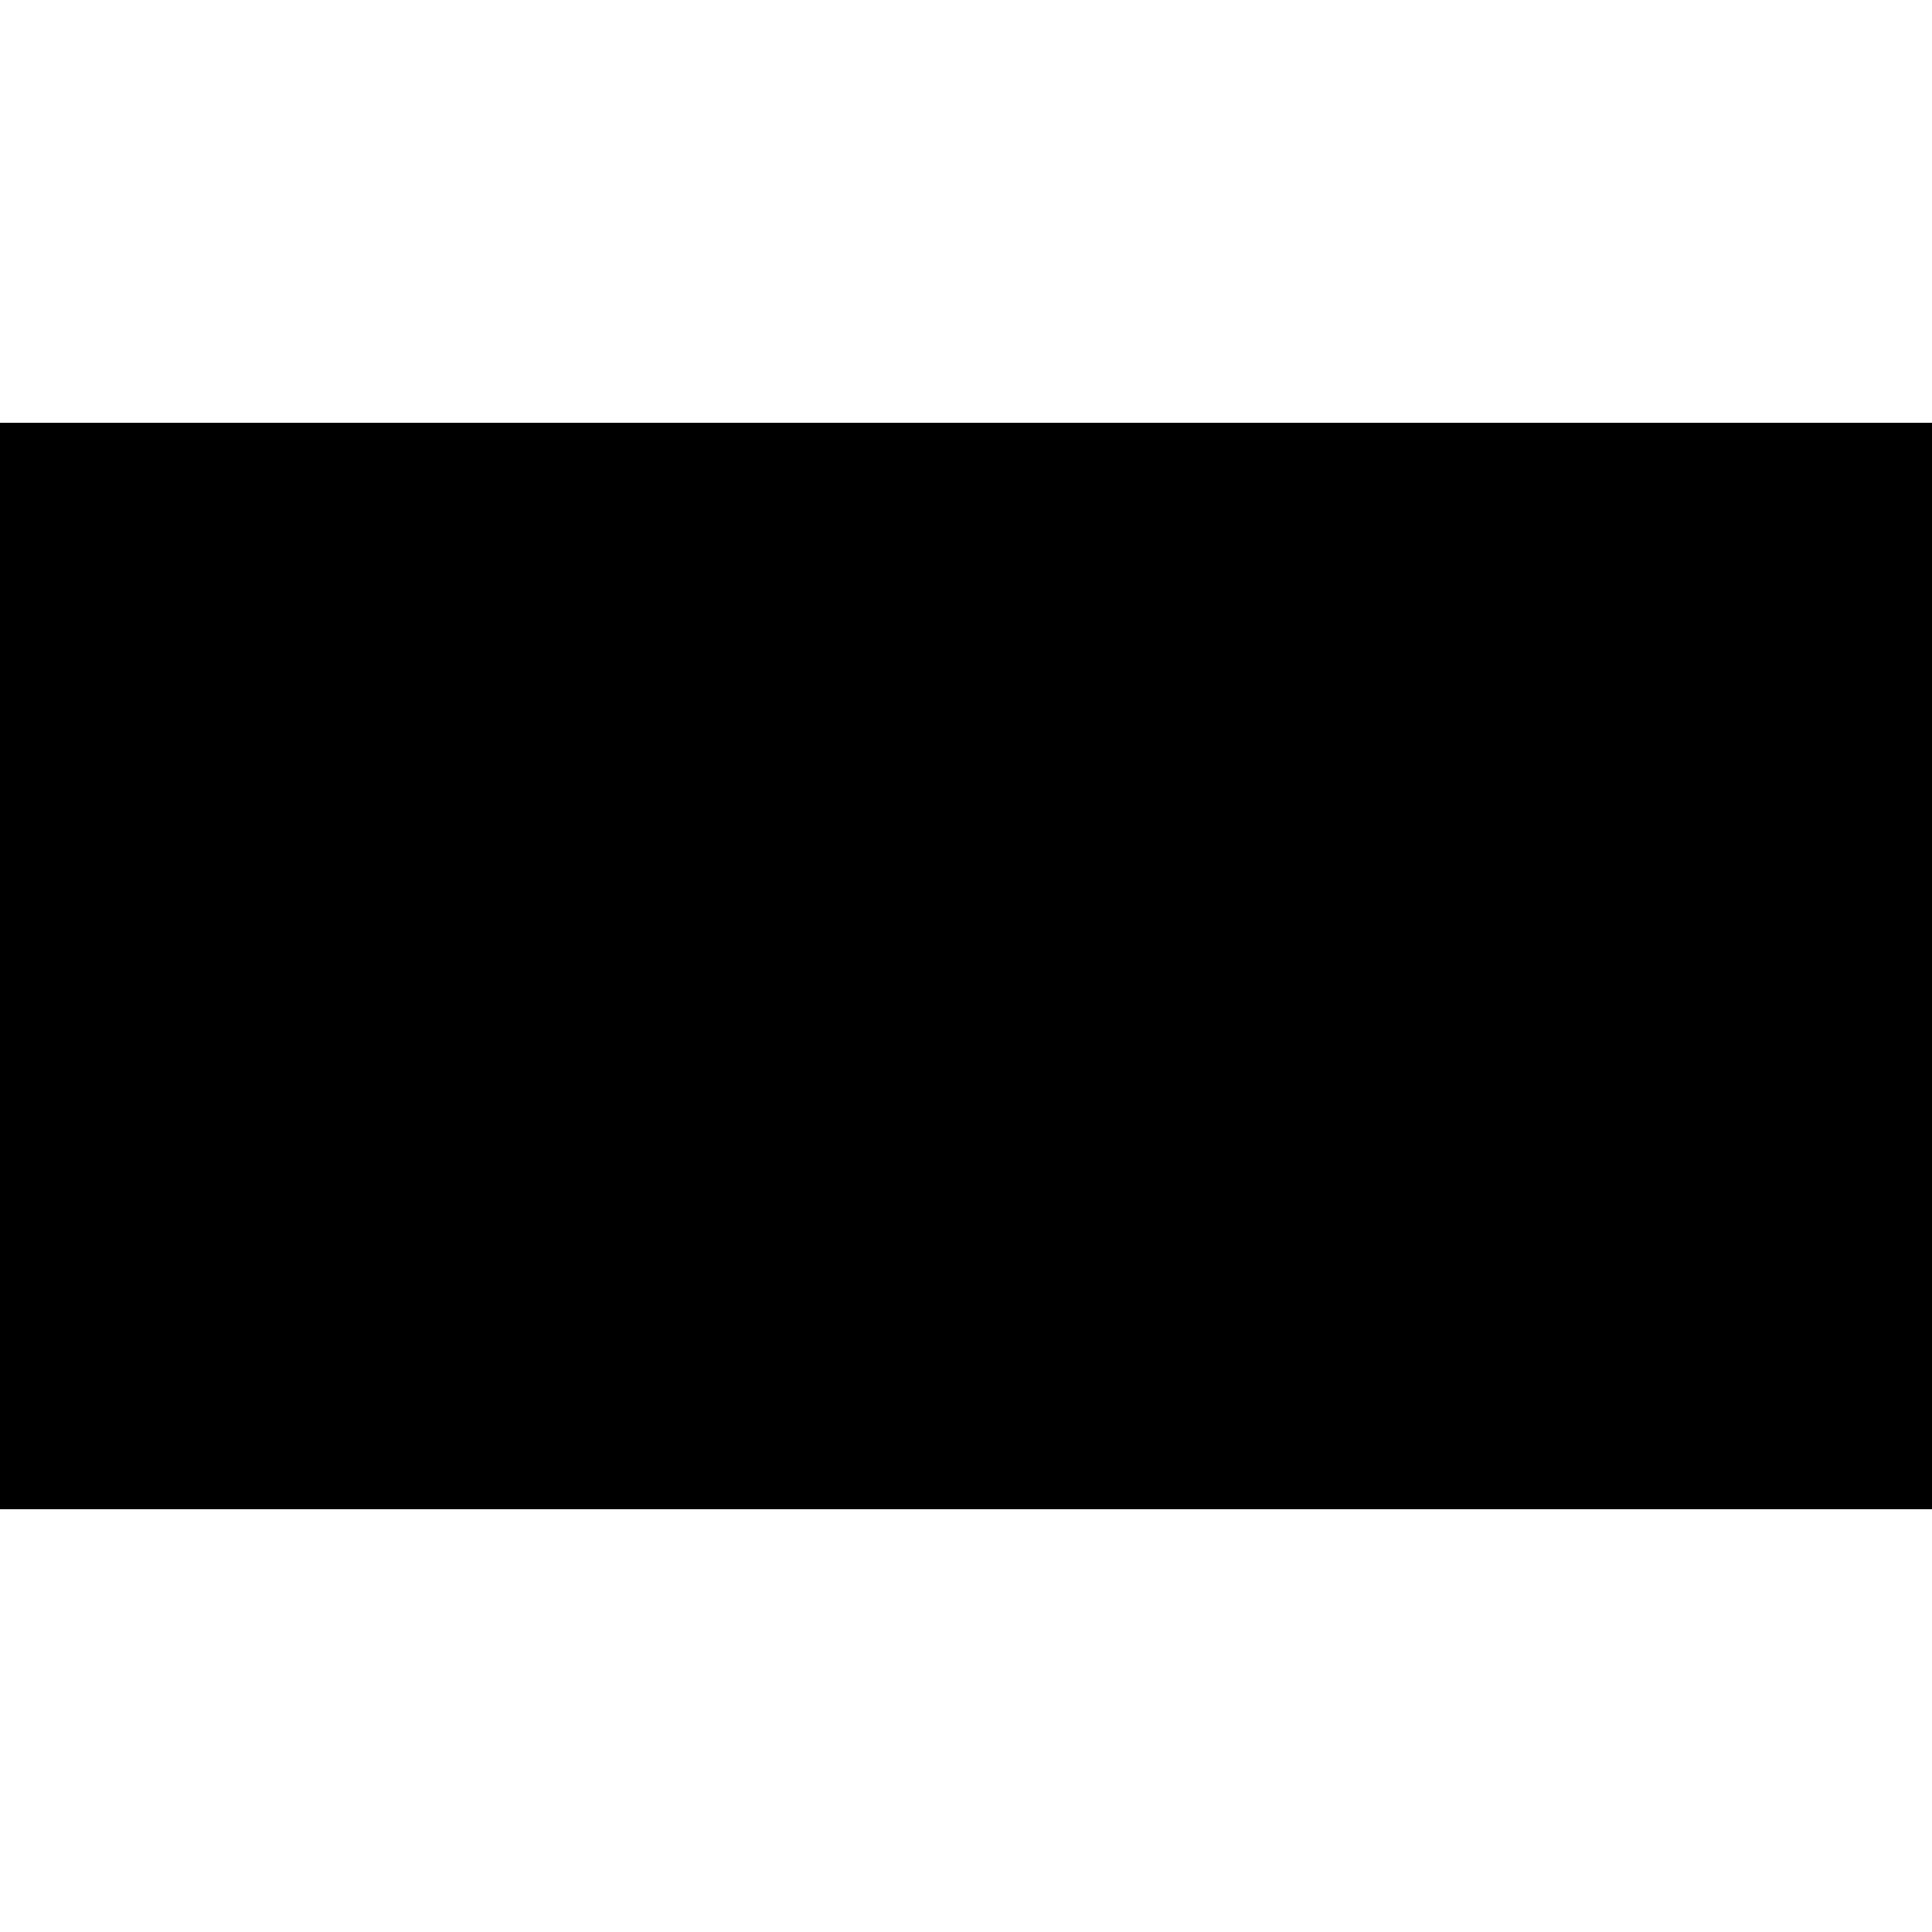
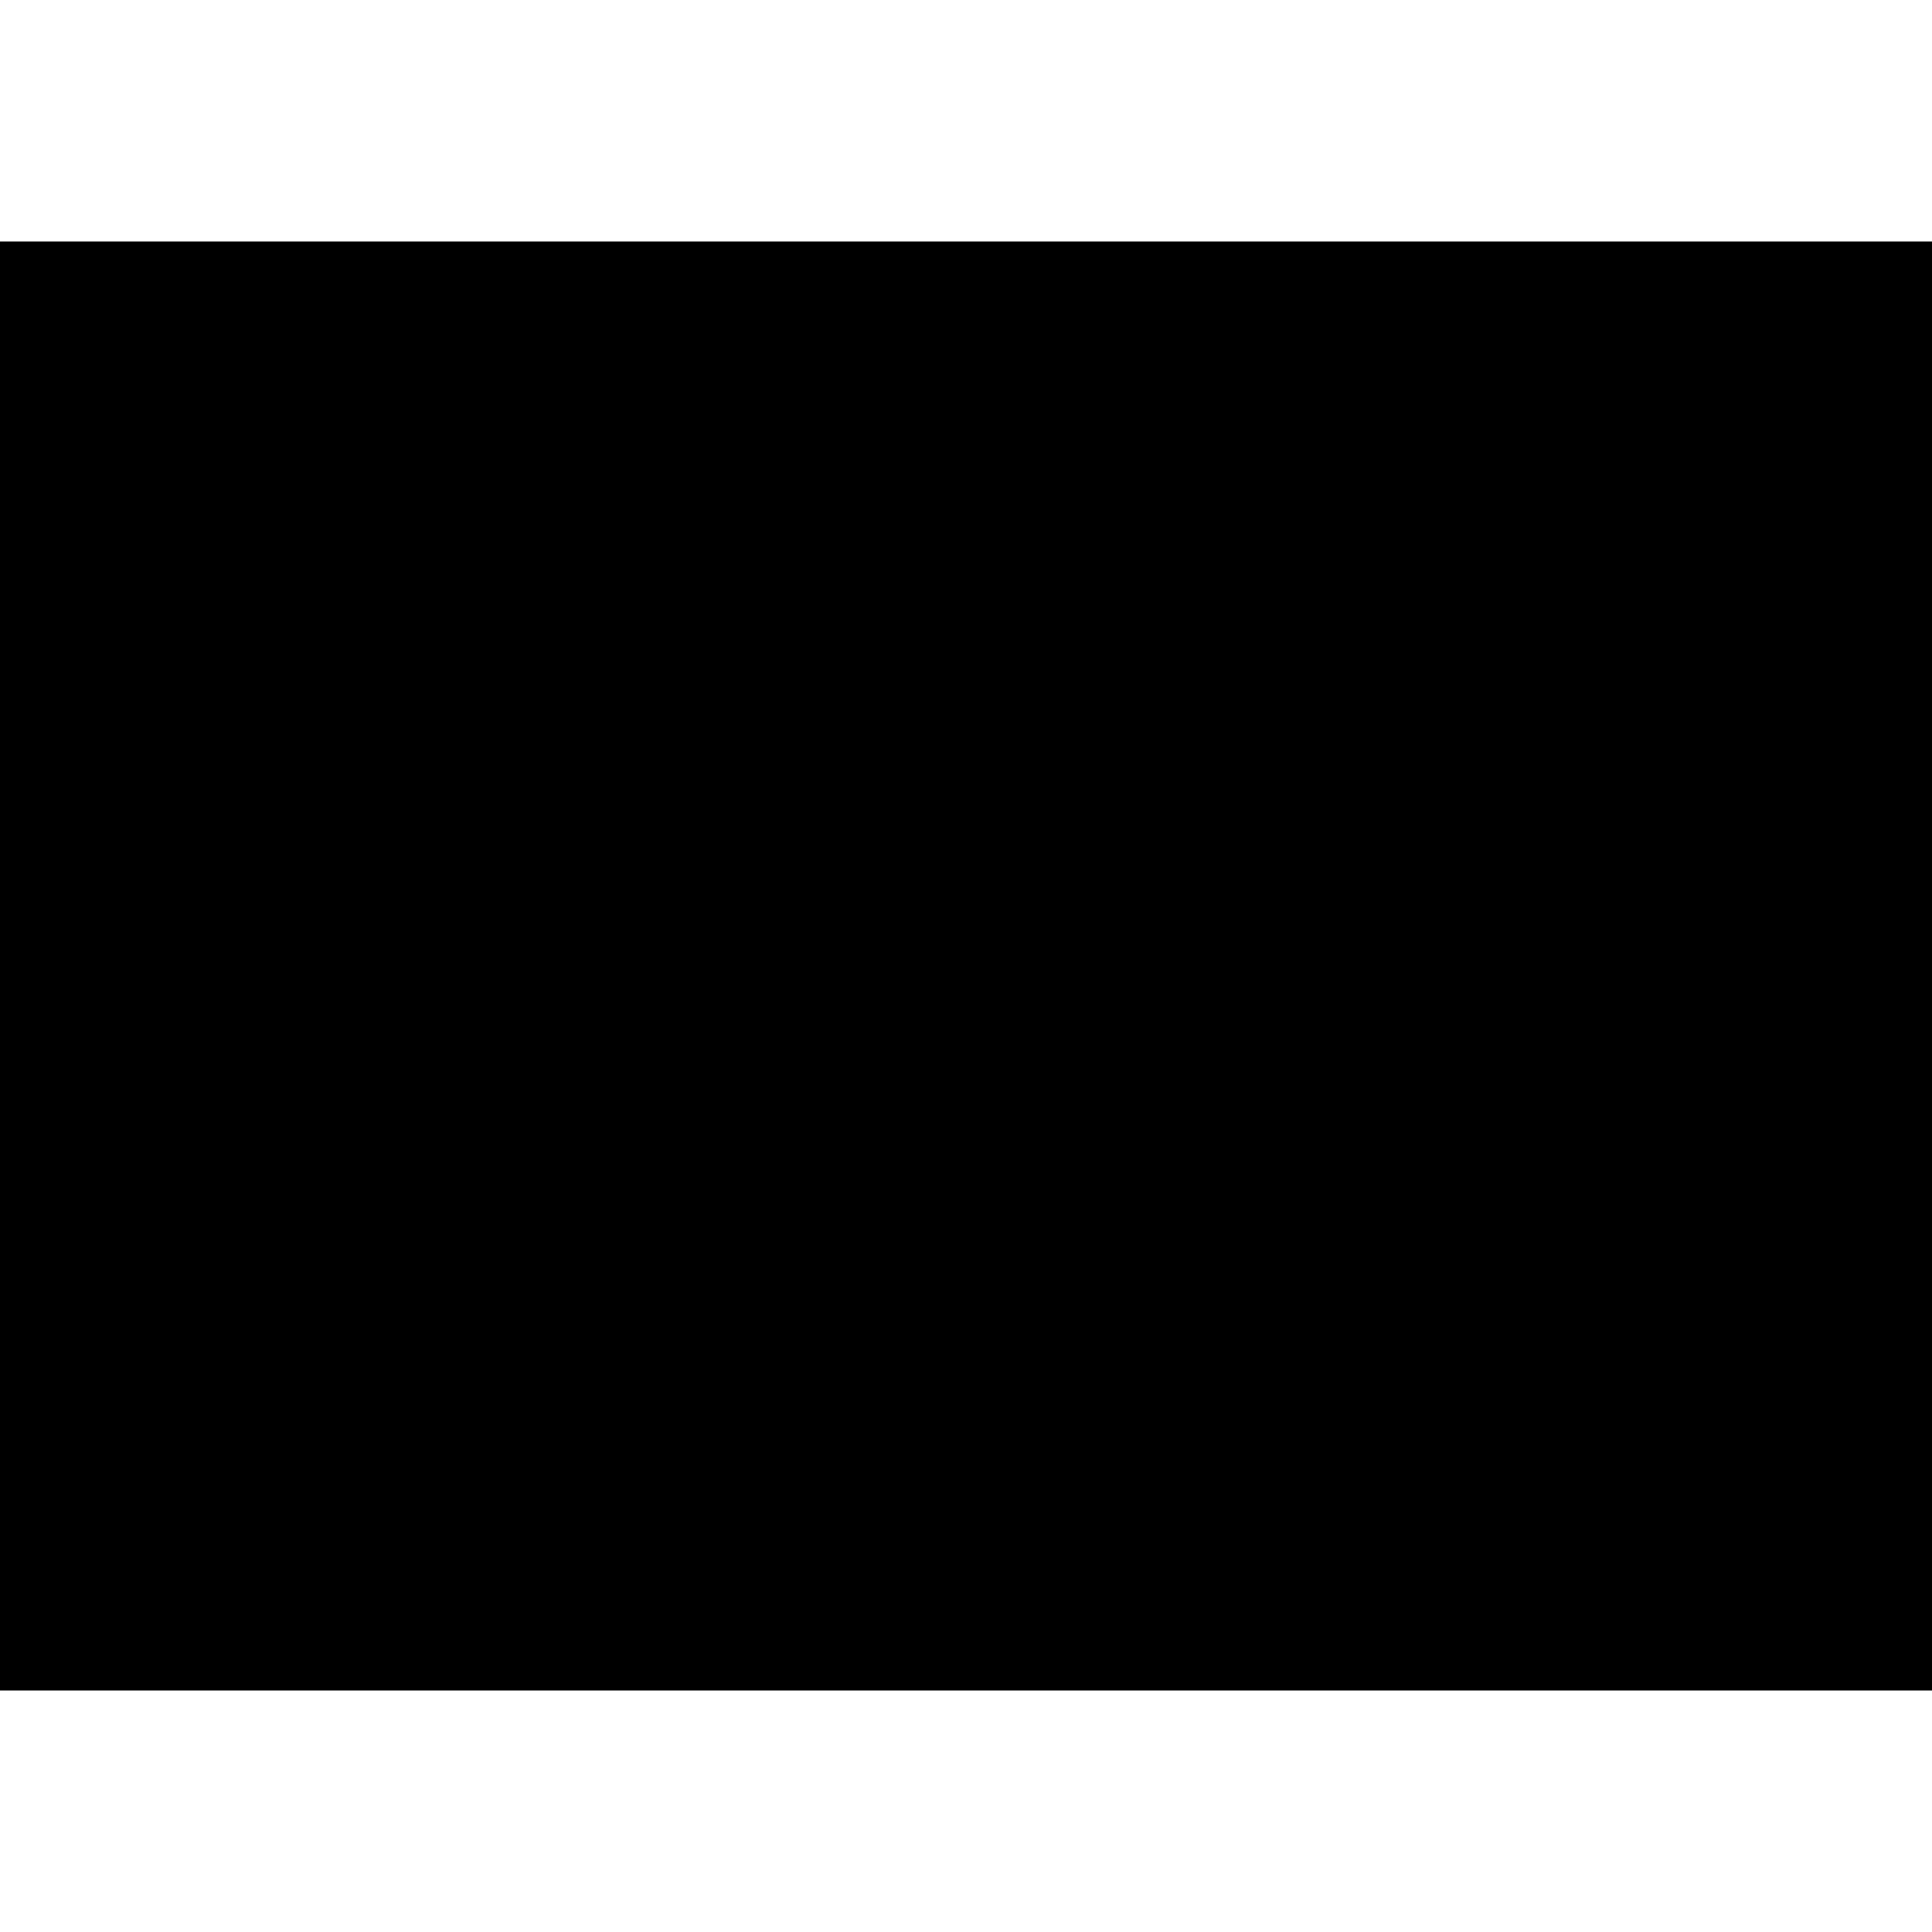
- <svg xmlns="http://www.w3.org/2000/svg" version="1.0" width="2500pt" height="2500pt" viewBox="0 0 2500 2500" preserveAspectRatio="xMidYMid meet">
-   <g transform="translate(0,2500) scale(0.1,-0.1)" fill="#000000" stroke="none">
-     <path d="M0 12500 l0 -7030 12500 0 12500 0 0 7030 0 7030 -12500 0 -12500 0 0 -7030z" />
+ <svg xmlns="http://www.w3.org/2000/svg" version="1.0" width="1024pt" height="1024pt" viewBox="0 0 1024 1024" preserveAspectRatio="xMidYMid meet">
+   <g transform="translate(0,1024) scale(0.1,-0.1)" fill="#000000" stroke="none">
+     <path d="M0 5120 l0 -3840 5120 0 5120 0 0 3840 0 3840 -5120 0 -5120 0 0 -3840z" />
  </g>
</svg>
